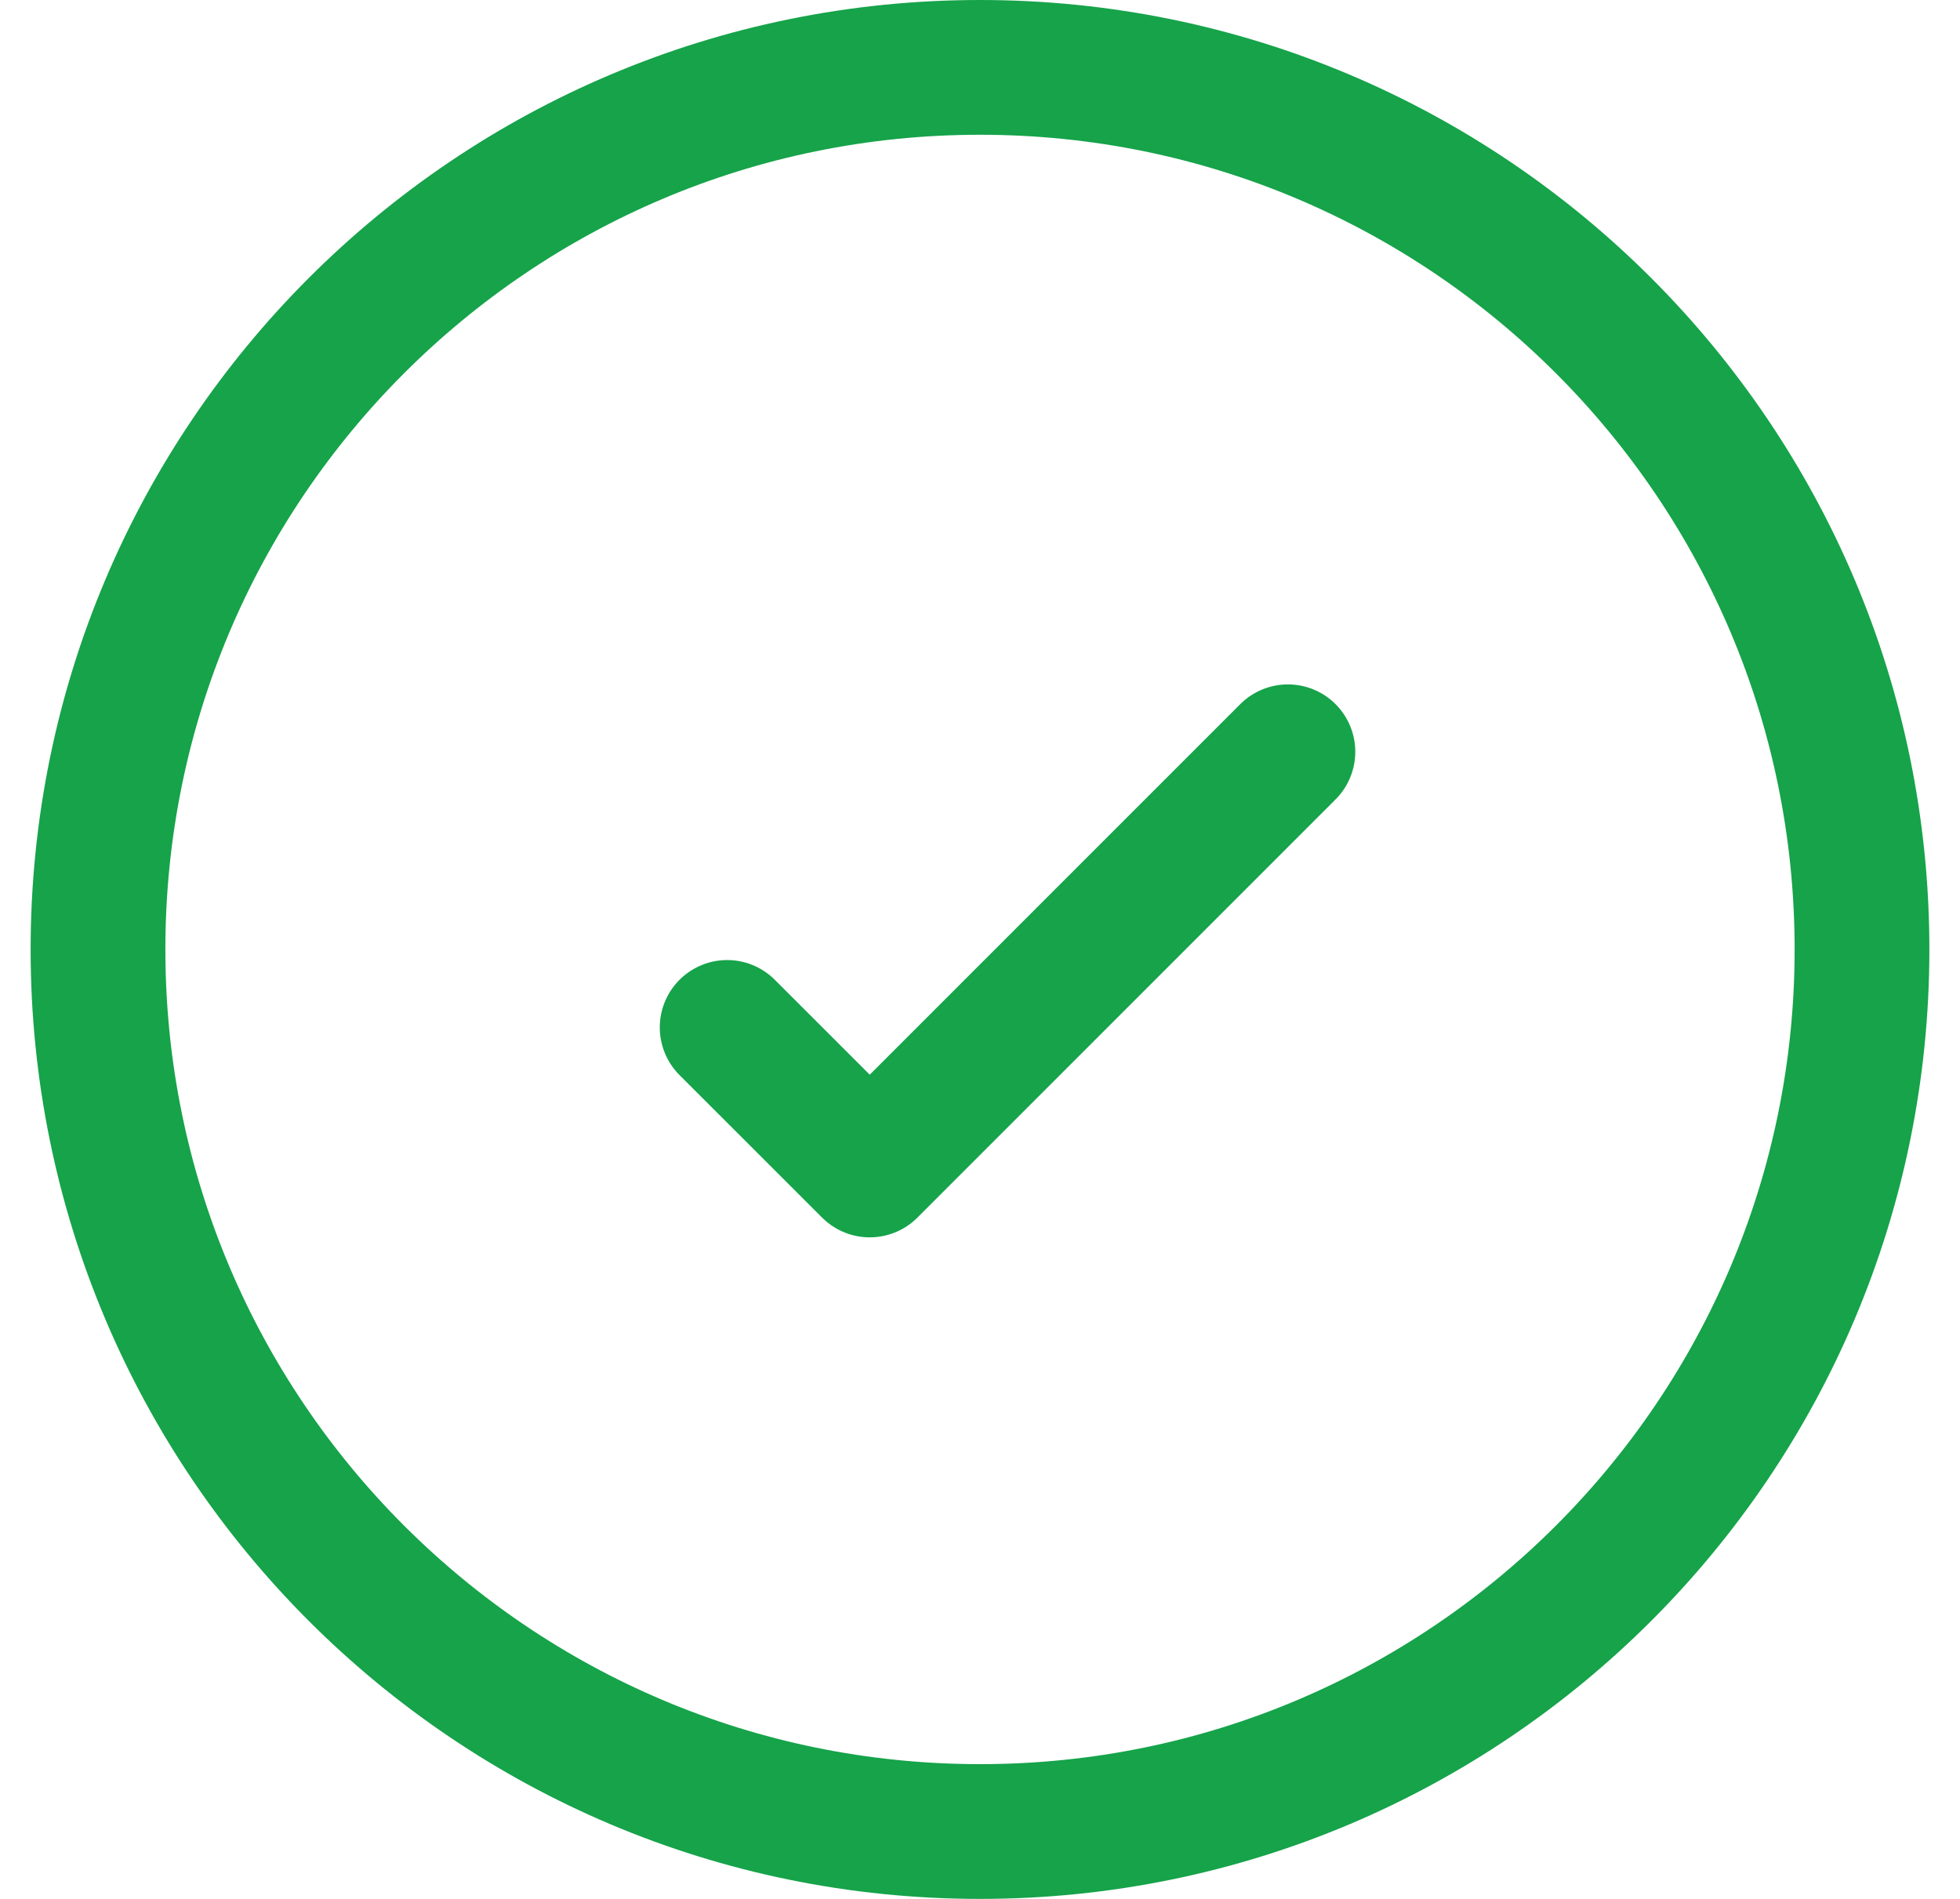
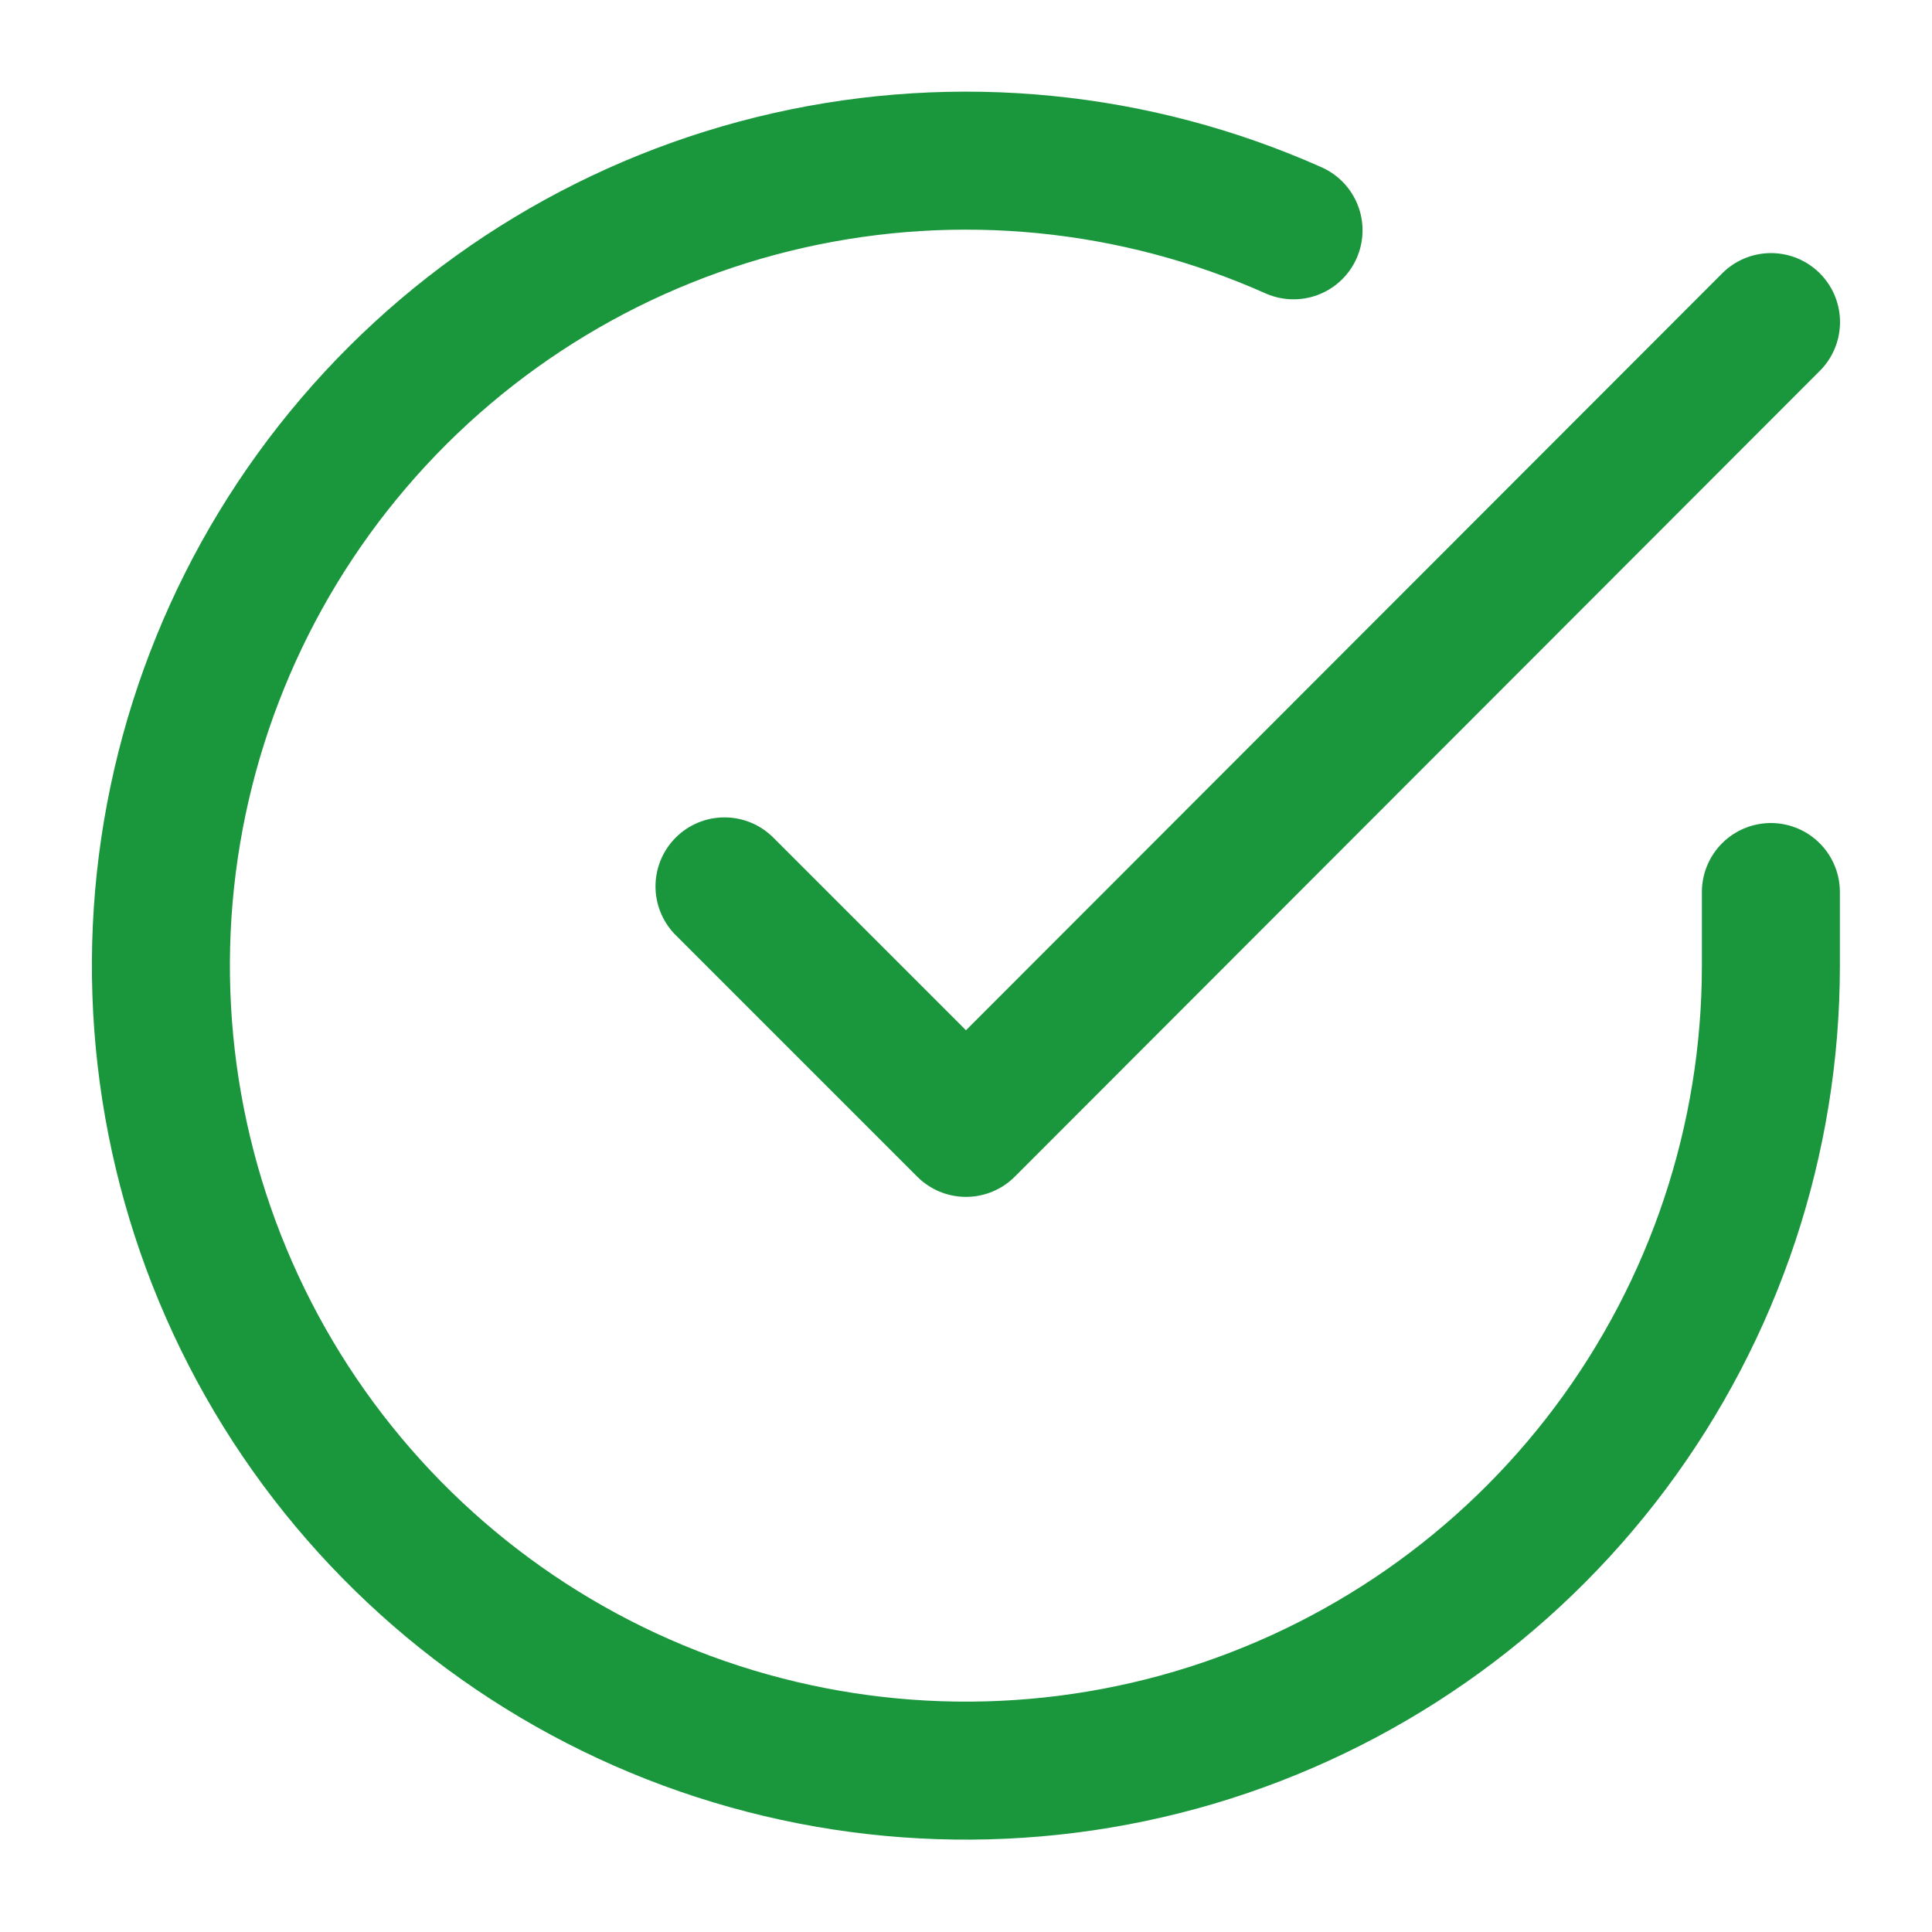
- <svg xmlns="http://www.w3.org/2000/svg" width="32" height="31" viewBox="0 0 32 31" fill="none">
-   <path d="M21.027 12.273L14.2 19.1L11.872 16.773M16 1.1C8.047 1.1 1.6 7.547 1.6 15.5C1.6 23.453 8.047 29.9 16 29.9C23.953 29.9 30.4 23.453 30.4 15.5C30.4 7.547 23.953 1.1 16 1.1Z" stroke="#16A34A" stroke-width="2.2" stroke-linecap="round" stroke-linejoin="round" />
+ <svg xmlns="http://www.w3.org/2000/svg" width="28" height="28" viewBox="0 0 28 28" fill="none">
+   <path d="M25.665 12.928V14.002C25.664 16.517 24.849 18.965 23.343 20.98C21.837 22.995 19.719 24.469 17.307 25.183C14.894 25.896 12.316 25.81 9.956 24.939C7.596 24.067 5.581 22.455 4.211 20.345C2.842 18.234 2.192 15.738 2.357 13.227C2.523 10.717 3.495 8.327 5.13 6.415C6.765 4.502 8.974 3.169 11.428 2.615C13.882 2.061 16.449 2.314 18.747 3.338" stroke="#1A973D" stroke-width="2" stroke-linecap="round" stroke-linejoin="round" />
+   <path d="M25.667 4.668L14 16.346L10.5 12.846" stroke="#1A973D" stroke-width="2" stroke-linecap="round" stroke-linejoin="round" />
</svg>
